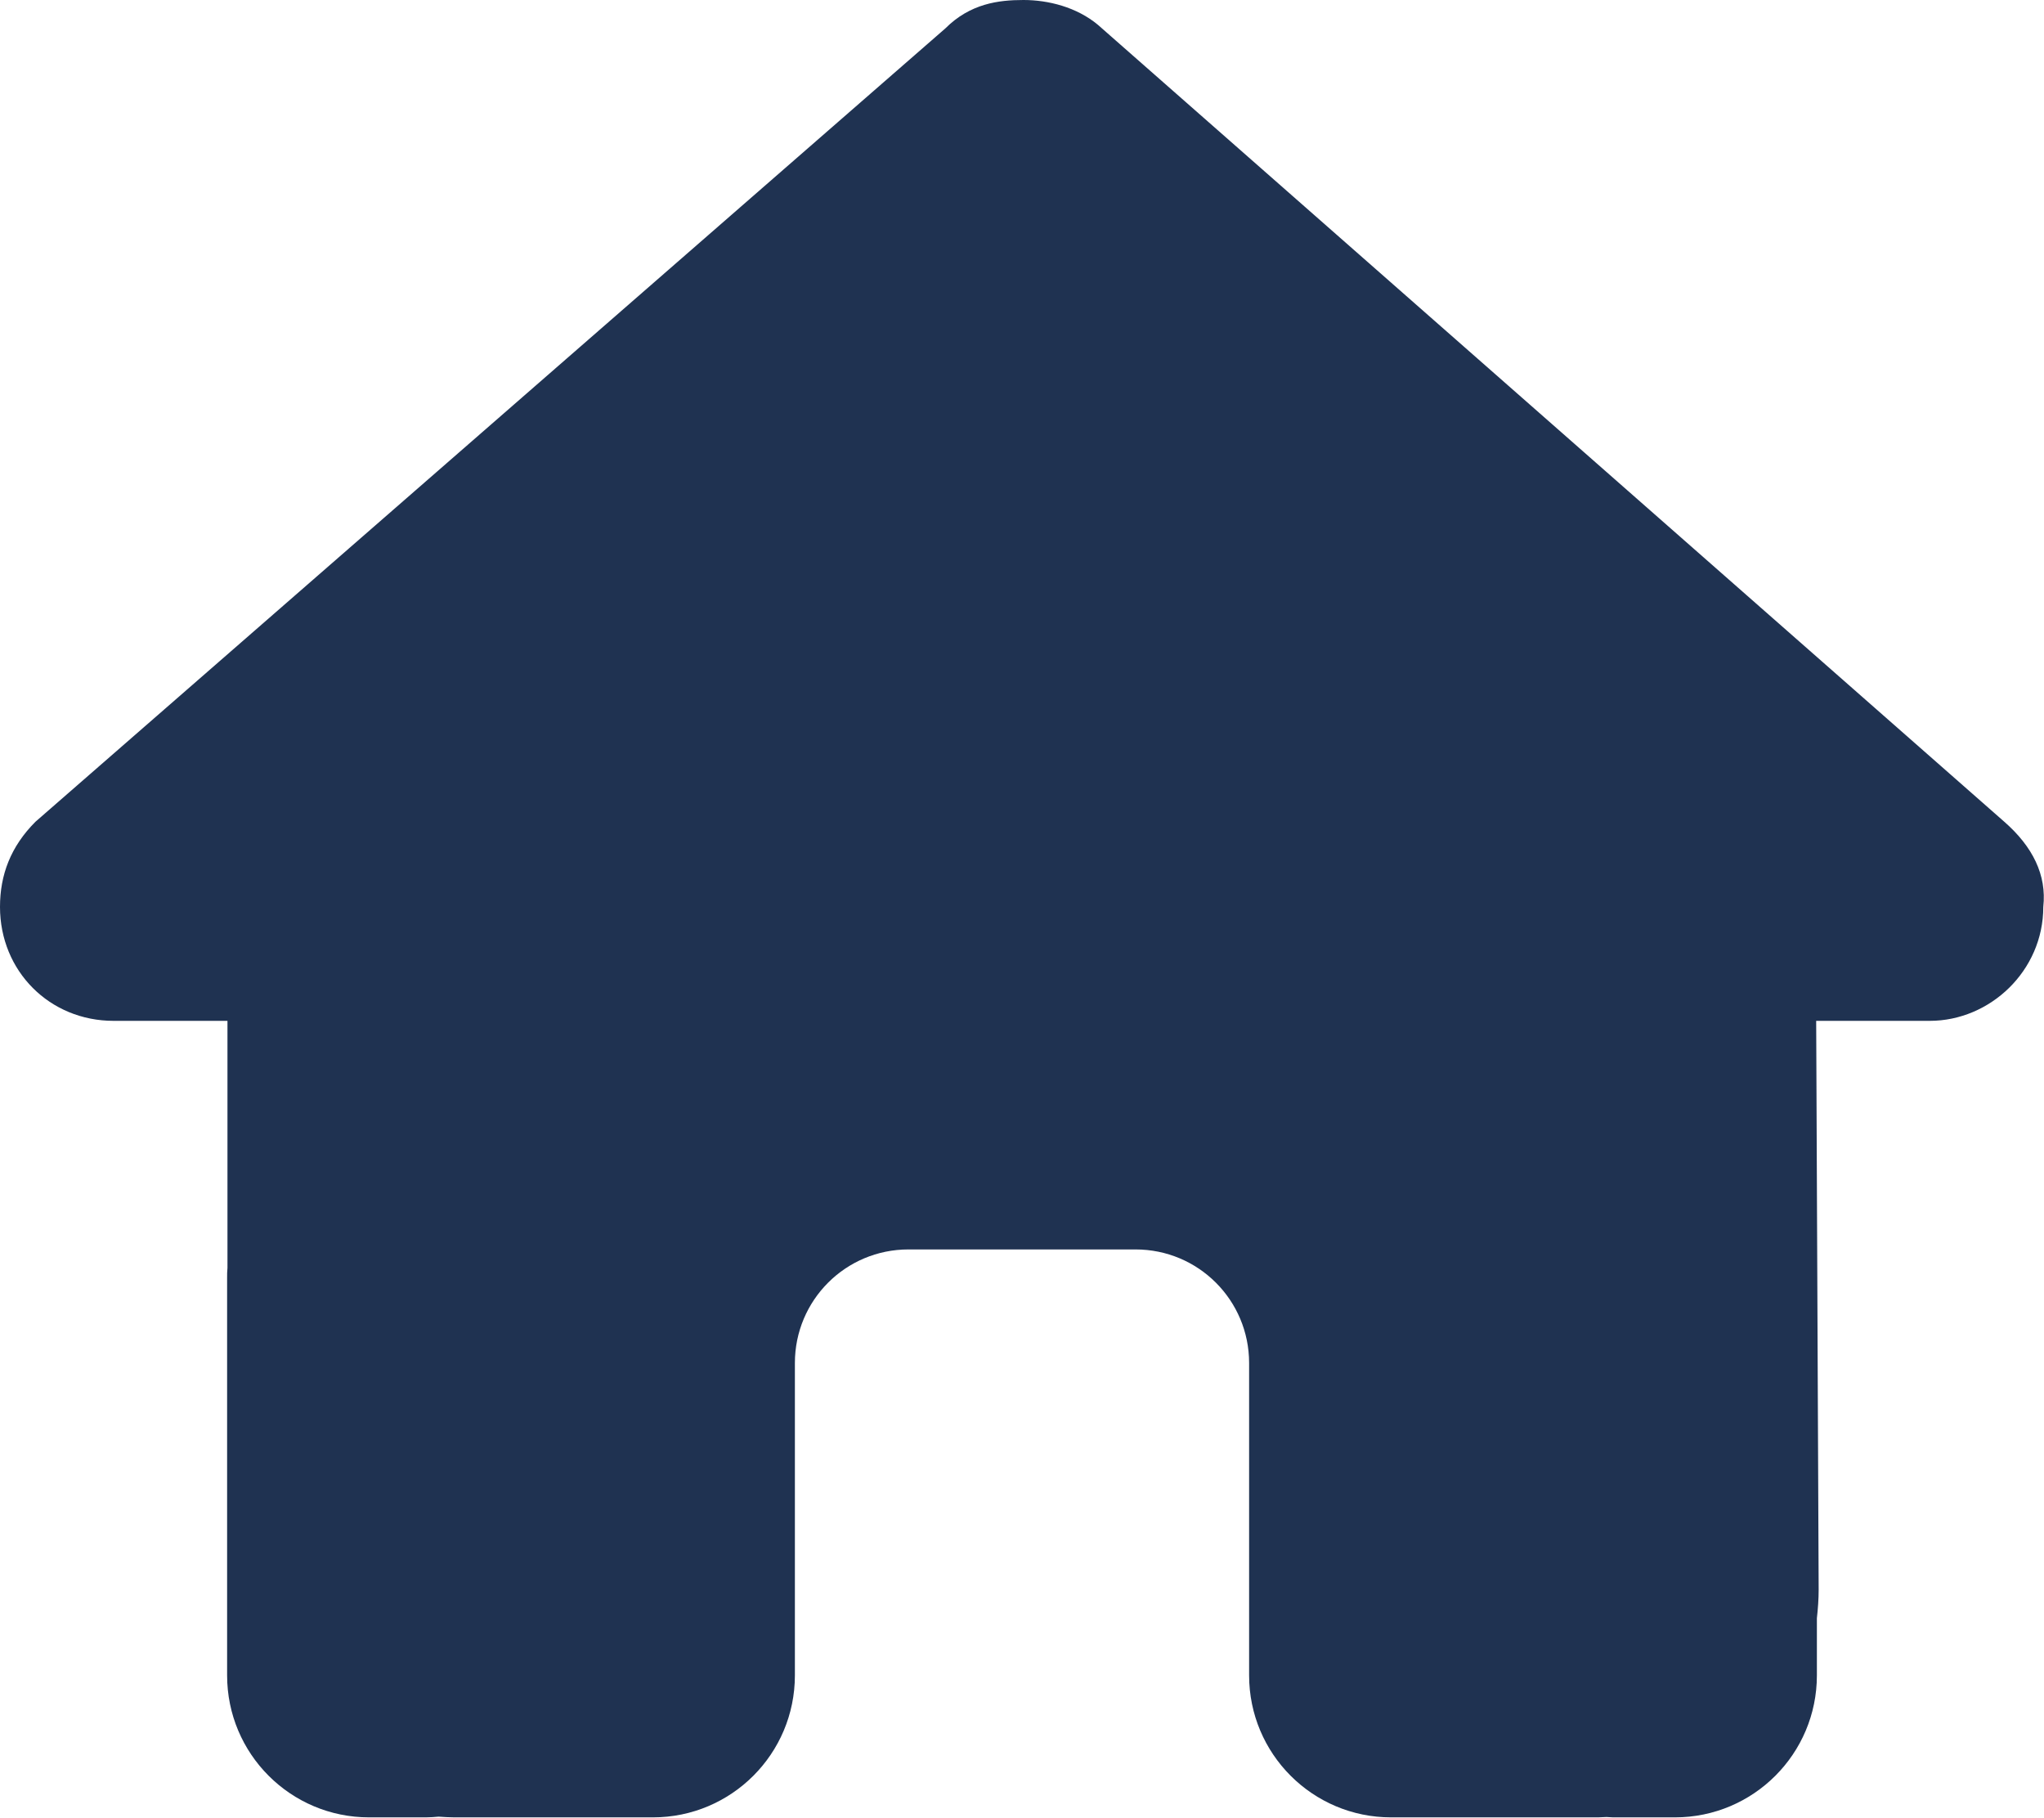
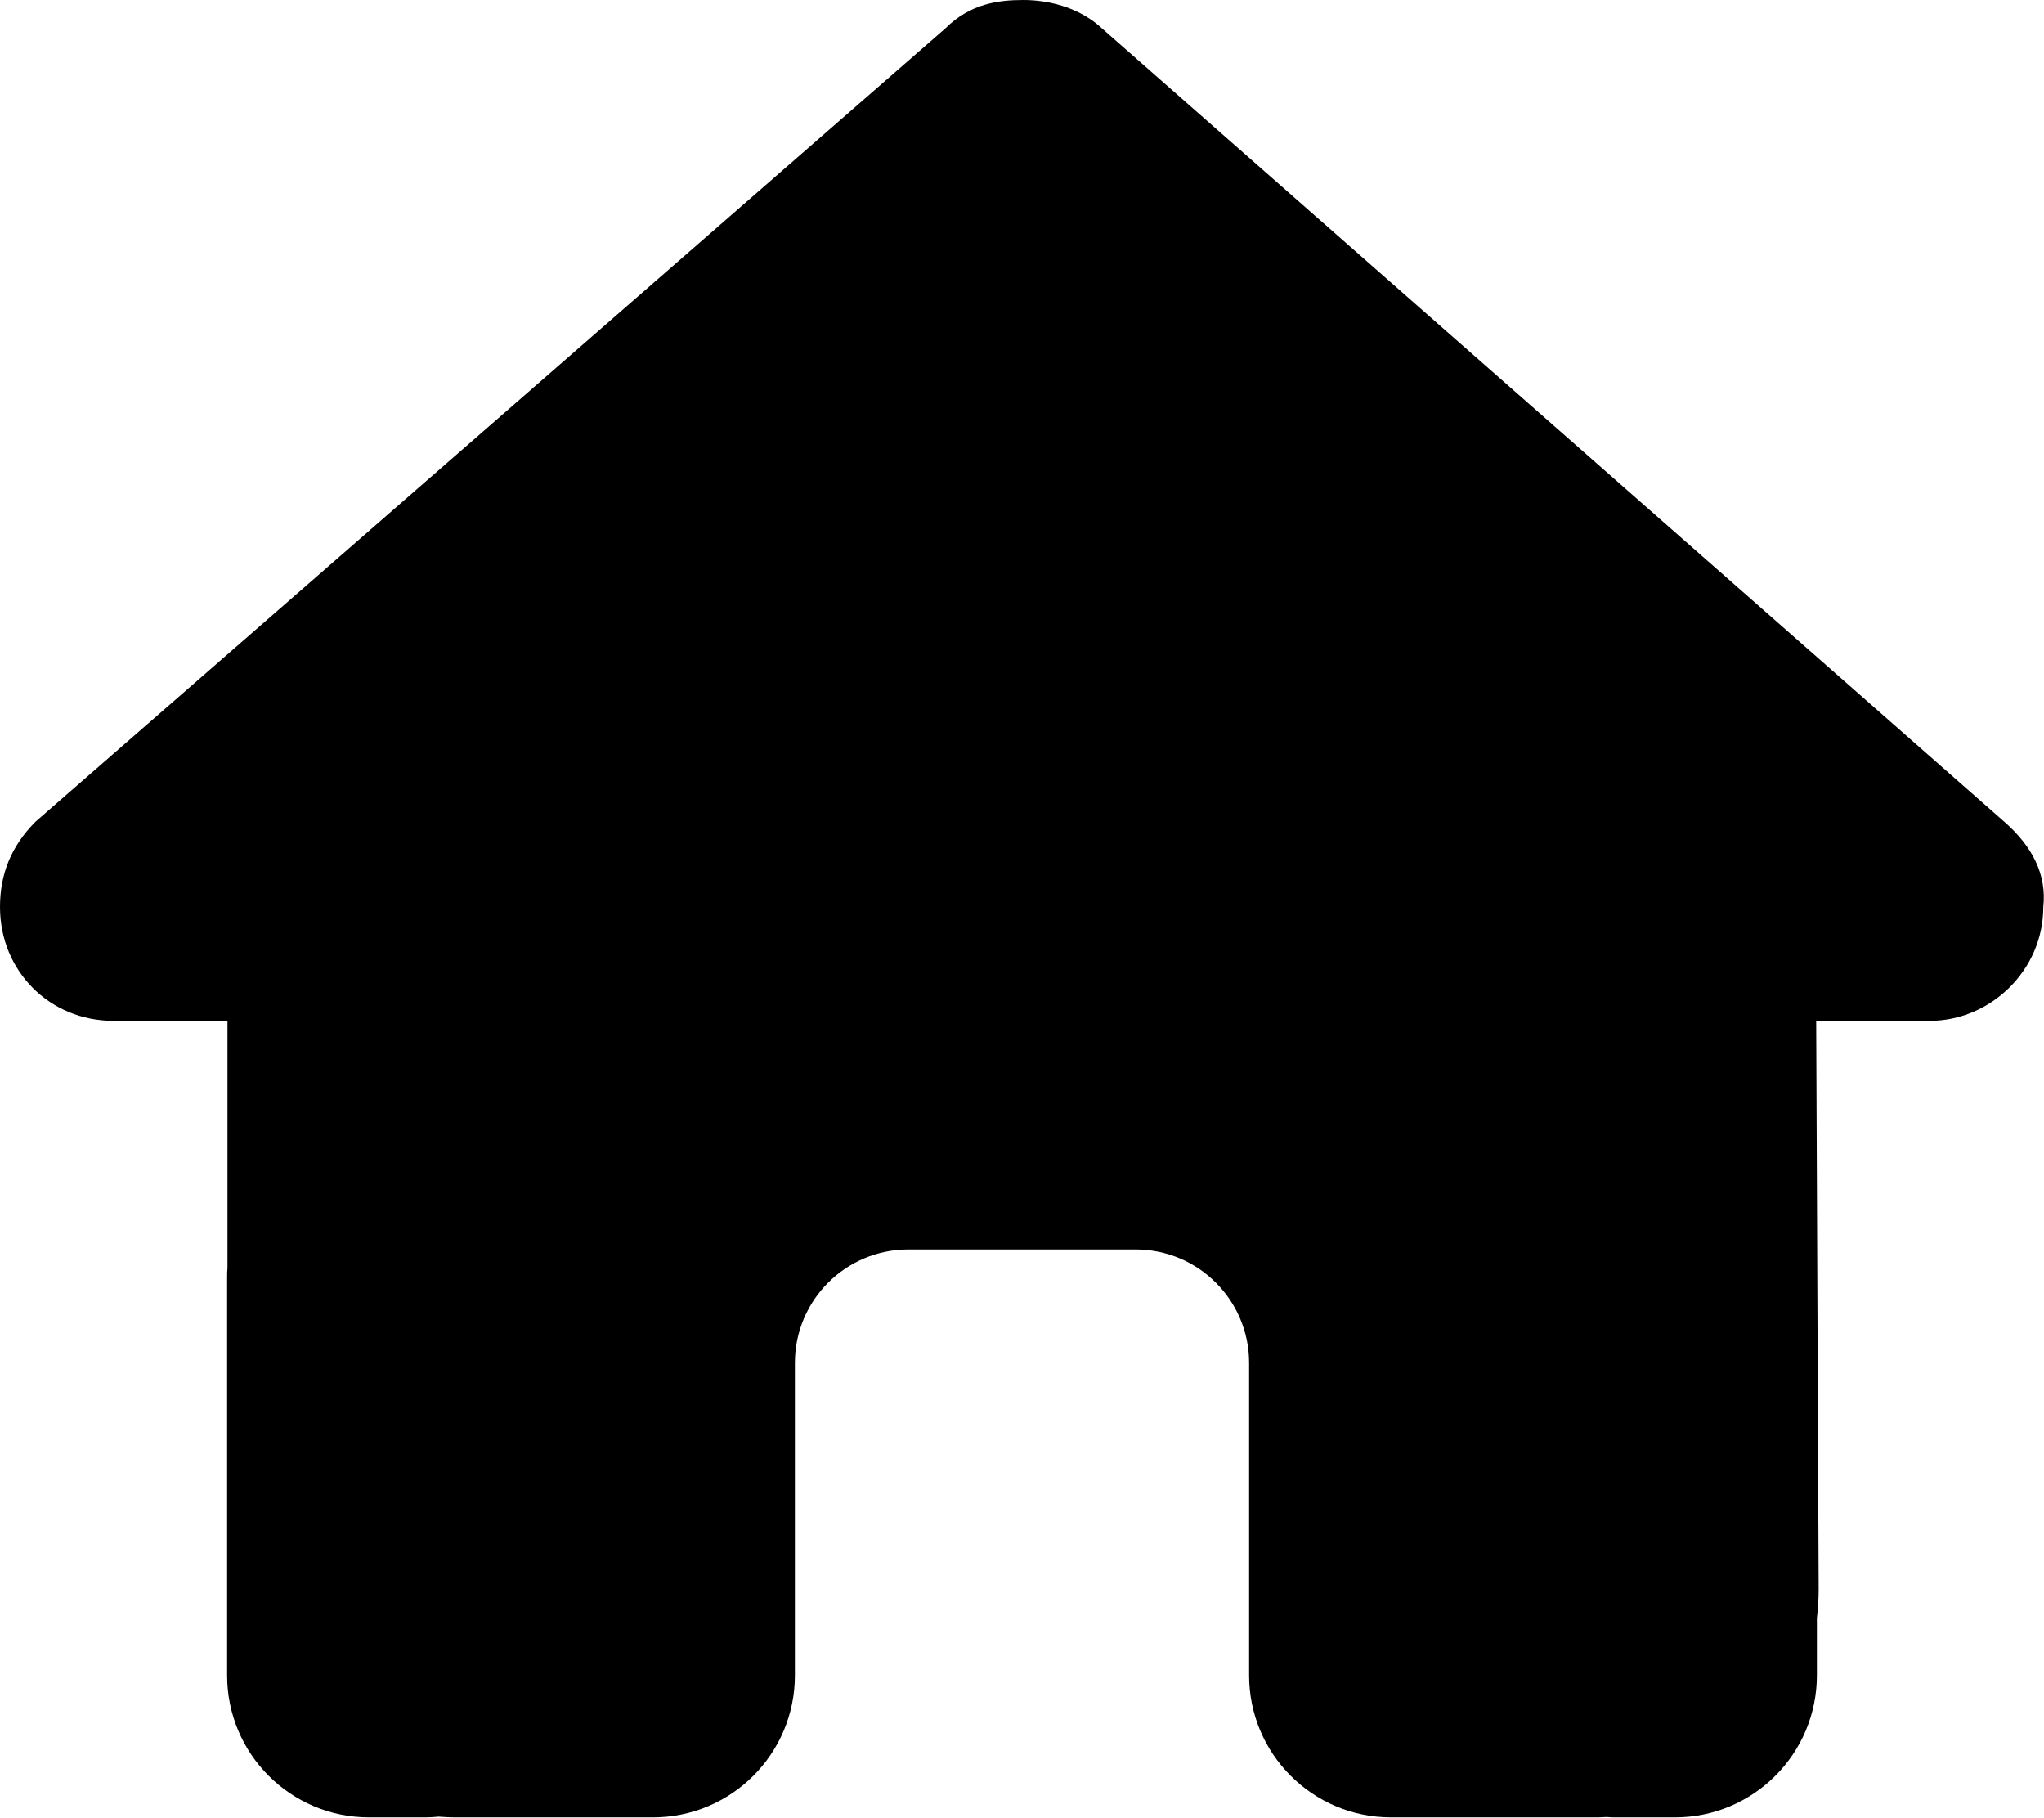
<svg xmlns="http://www.w3.org/2000/svg" height="1em" viewBox="0 0 576 512">
  <style>
-             svg{fill:#1f3251}
+             svg{fill:#000000}
        </style>
  <path d="M575.8 255.5c0 18-15 32.1-32 32.1h-32l.7 160.2c0 2.7-.2 5.4-.5 8.1V472c0 22.1-17.9 40-40 40H456c-1.1 0-2.2 0-3.3-.1c-1.4 .1-2.8 .1-4.2 .1H416 392c-22.1 0-40-17.9-40-40V448 384c0-17.7-14.3-32-32-32H256c-17.7 0-32 14.3-32 32v64 24c0 22.1-17.9 40-40 40H160 128.1c-1.5 0-3-.1-4.5-.2c-1.2 .1-2.4 .2-3.6 .2H104c-22.1 0-40-17.9-40-40V360c0-.9 0-1.9 .1-2.8V287.6H32c-18 0-32-14-32-32.1c0-9 3-17 10-24L266.4 8c7-7 15-8 22-8s15 2 21 7L564.8 231.5c8 7 12 15 11 24z" />
</svg>
